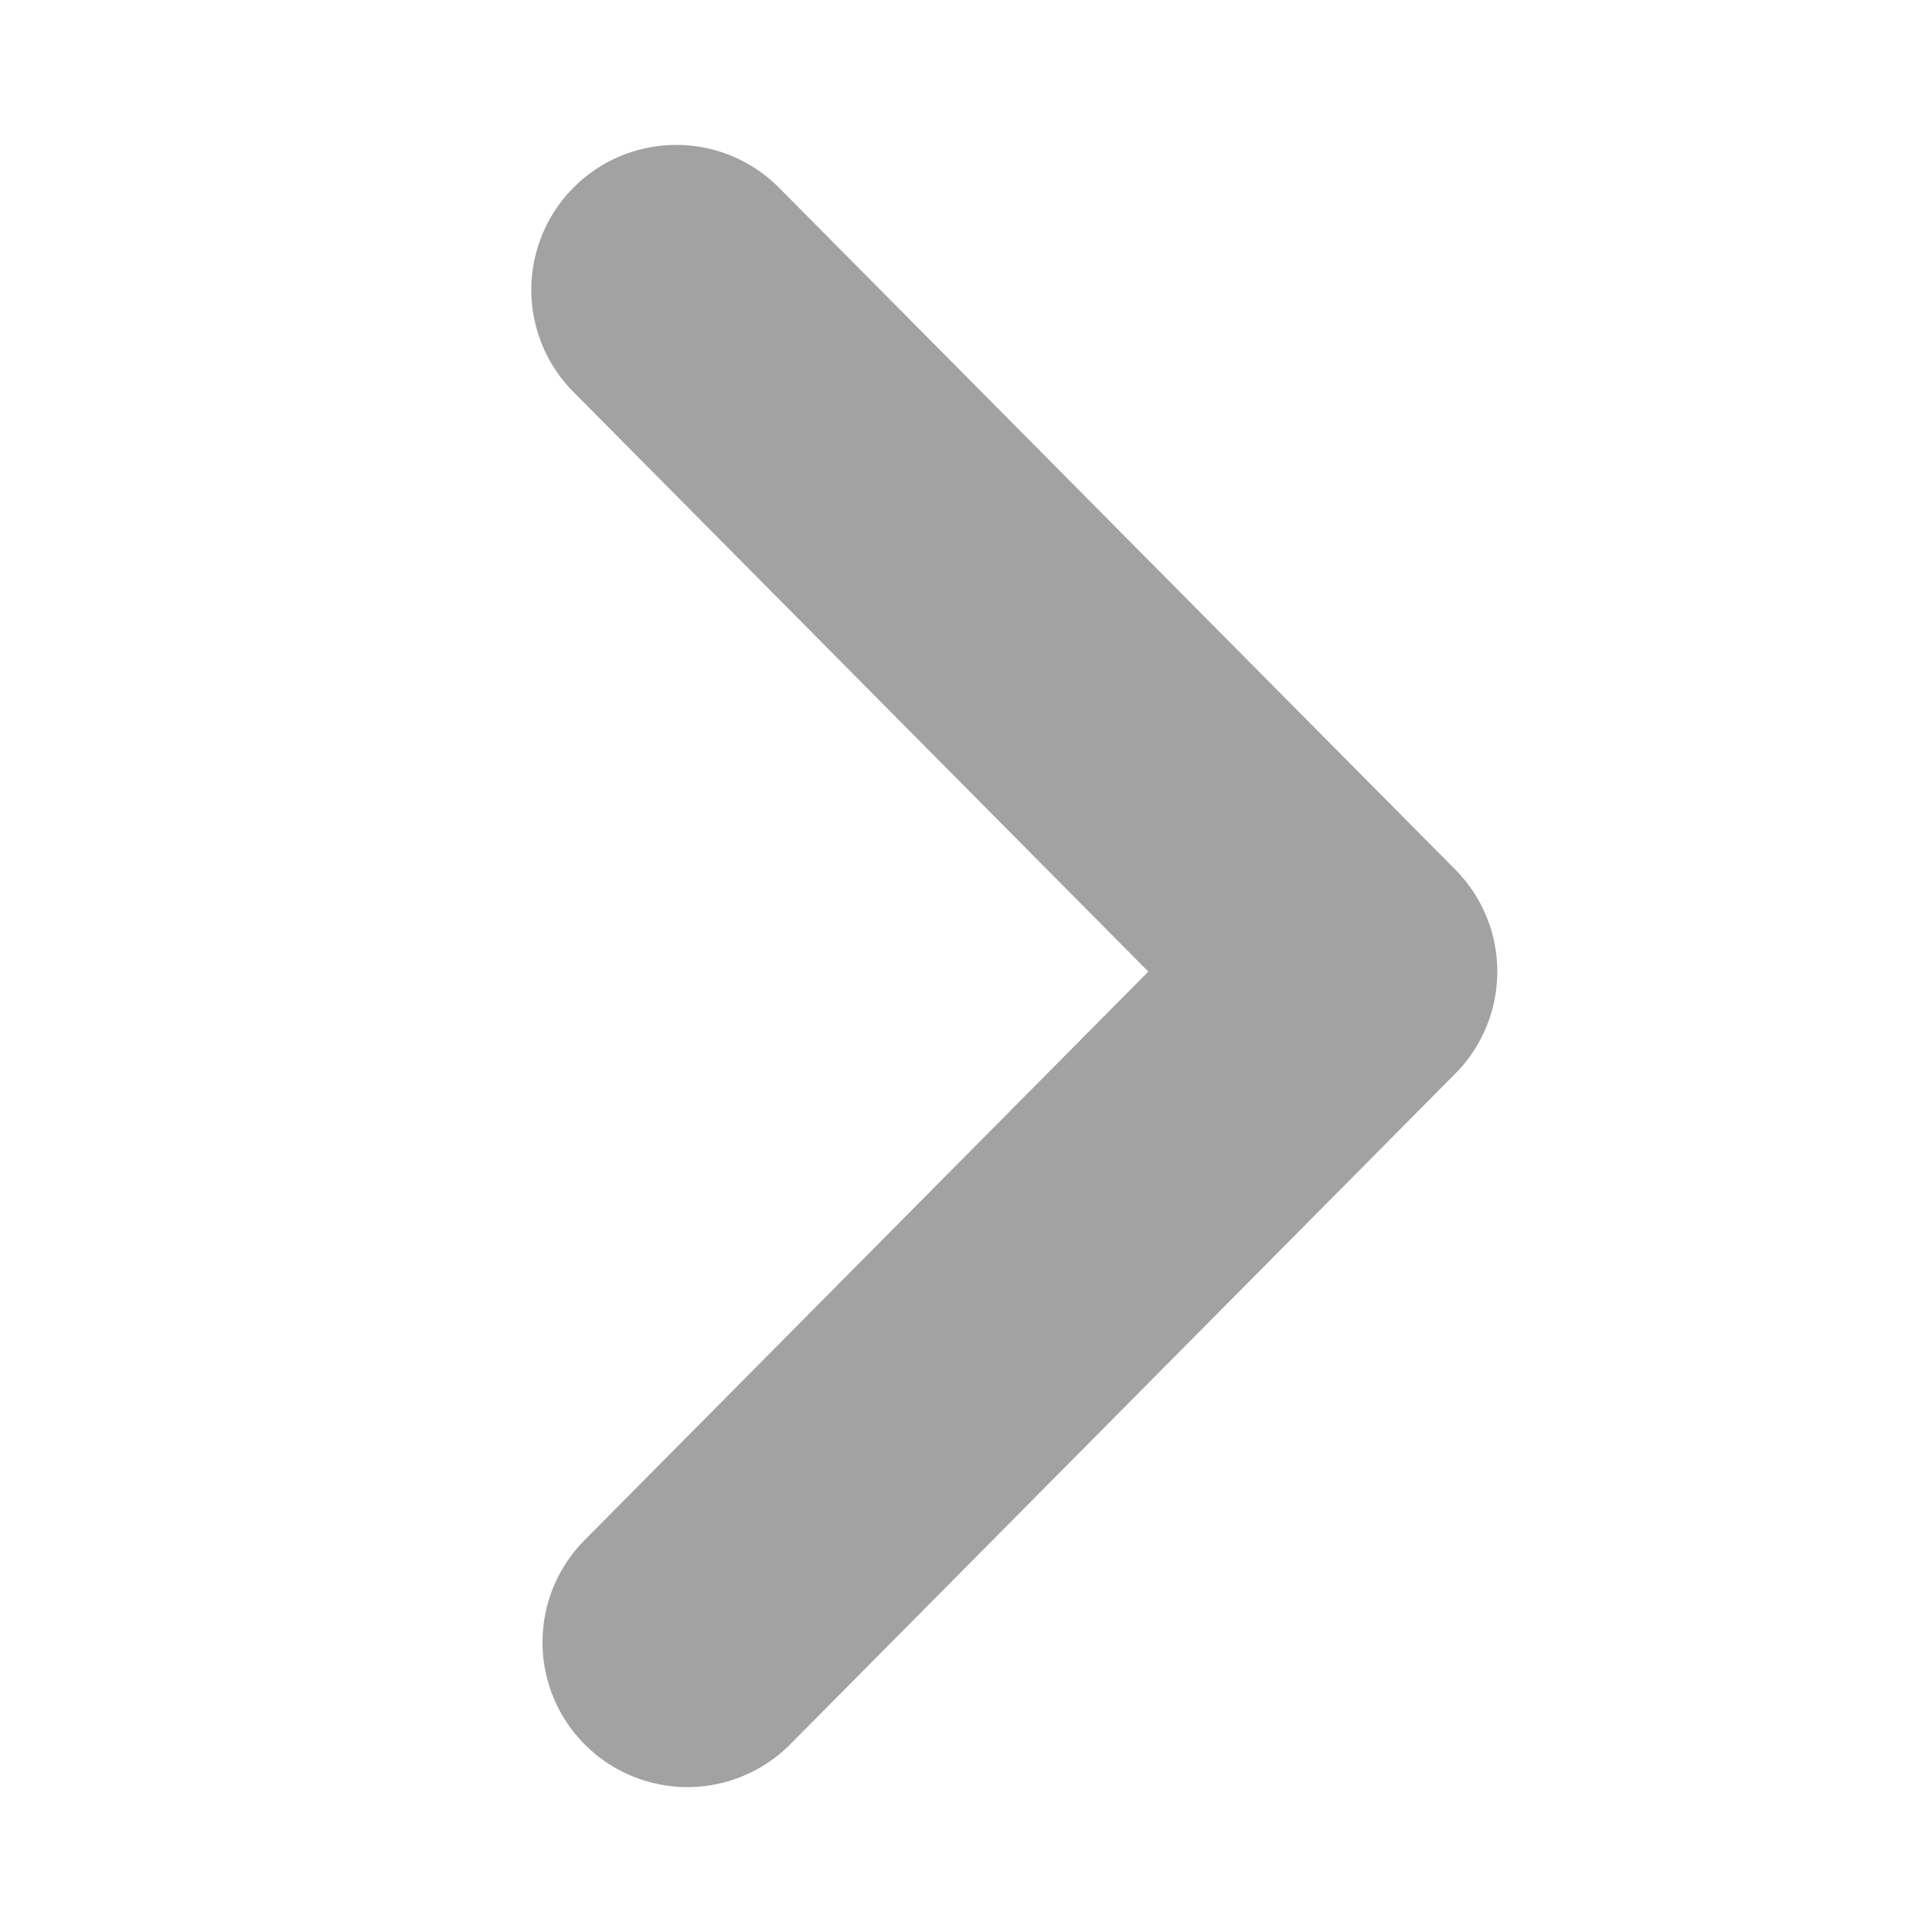
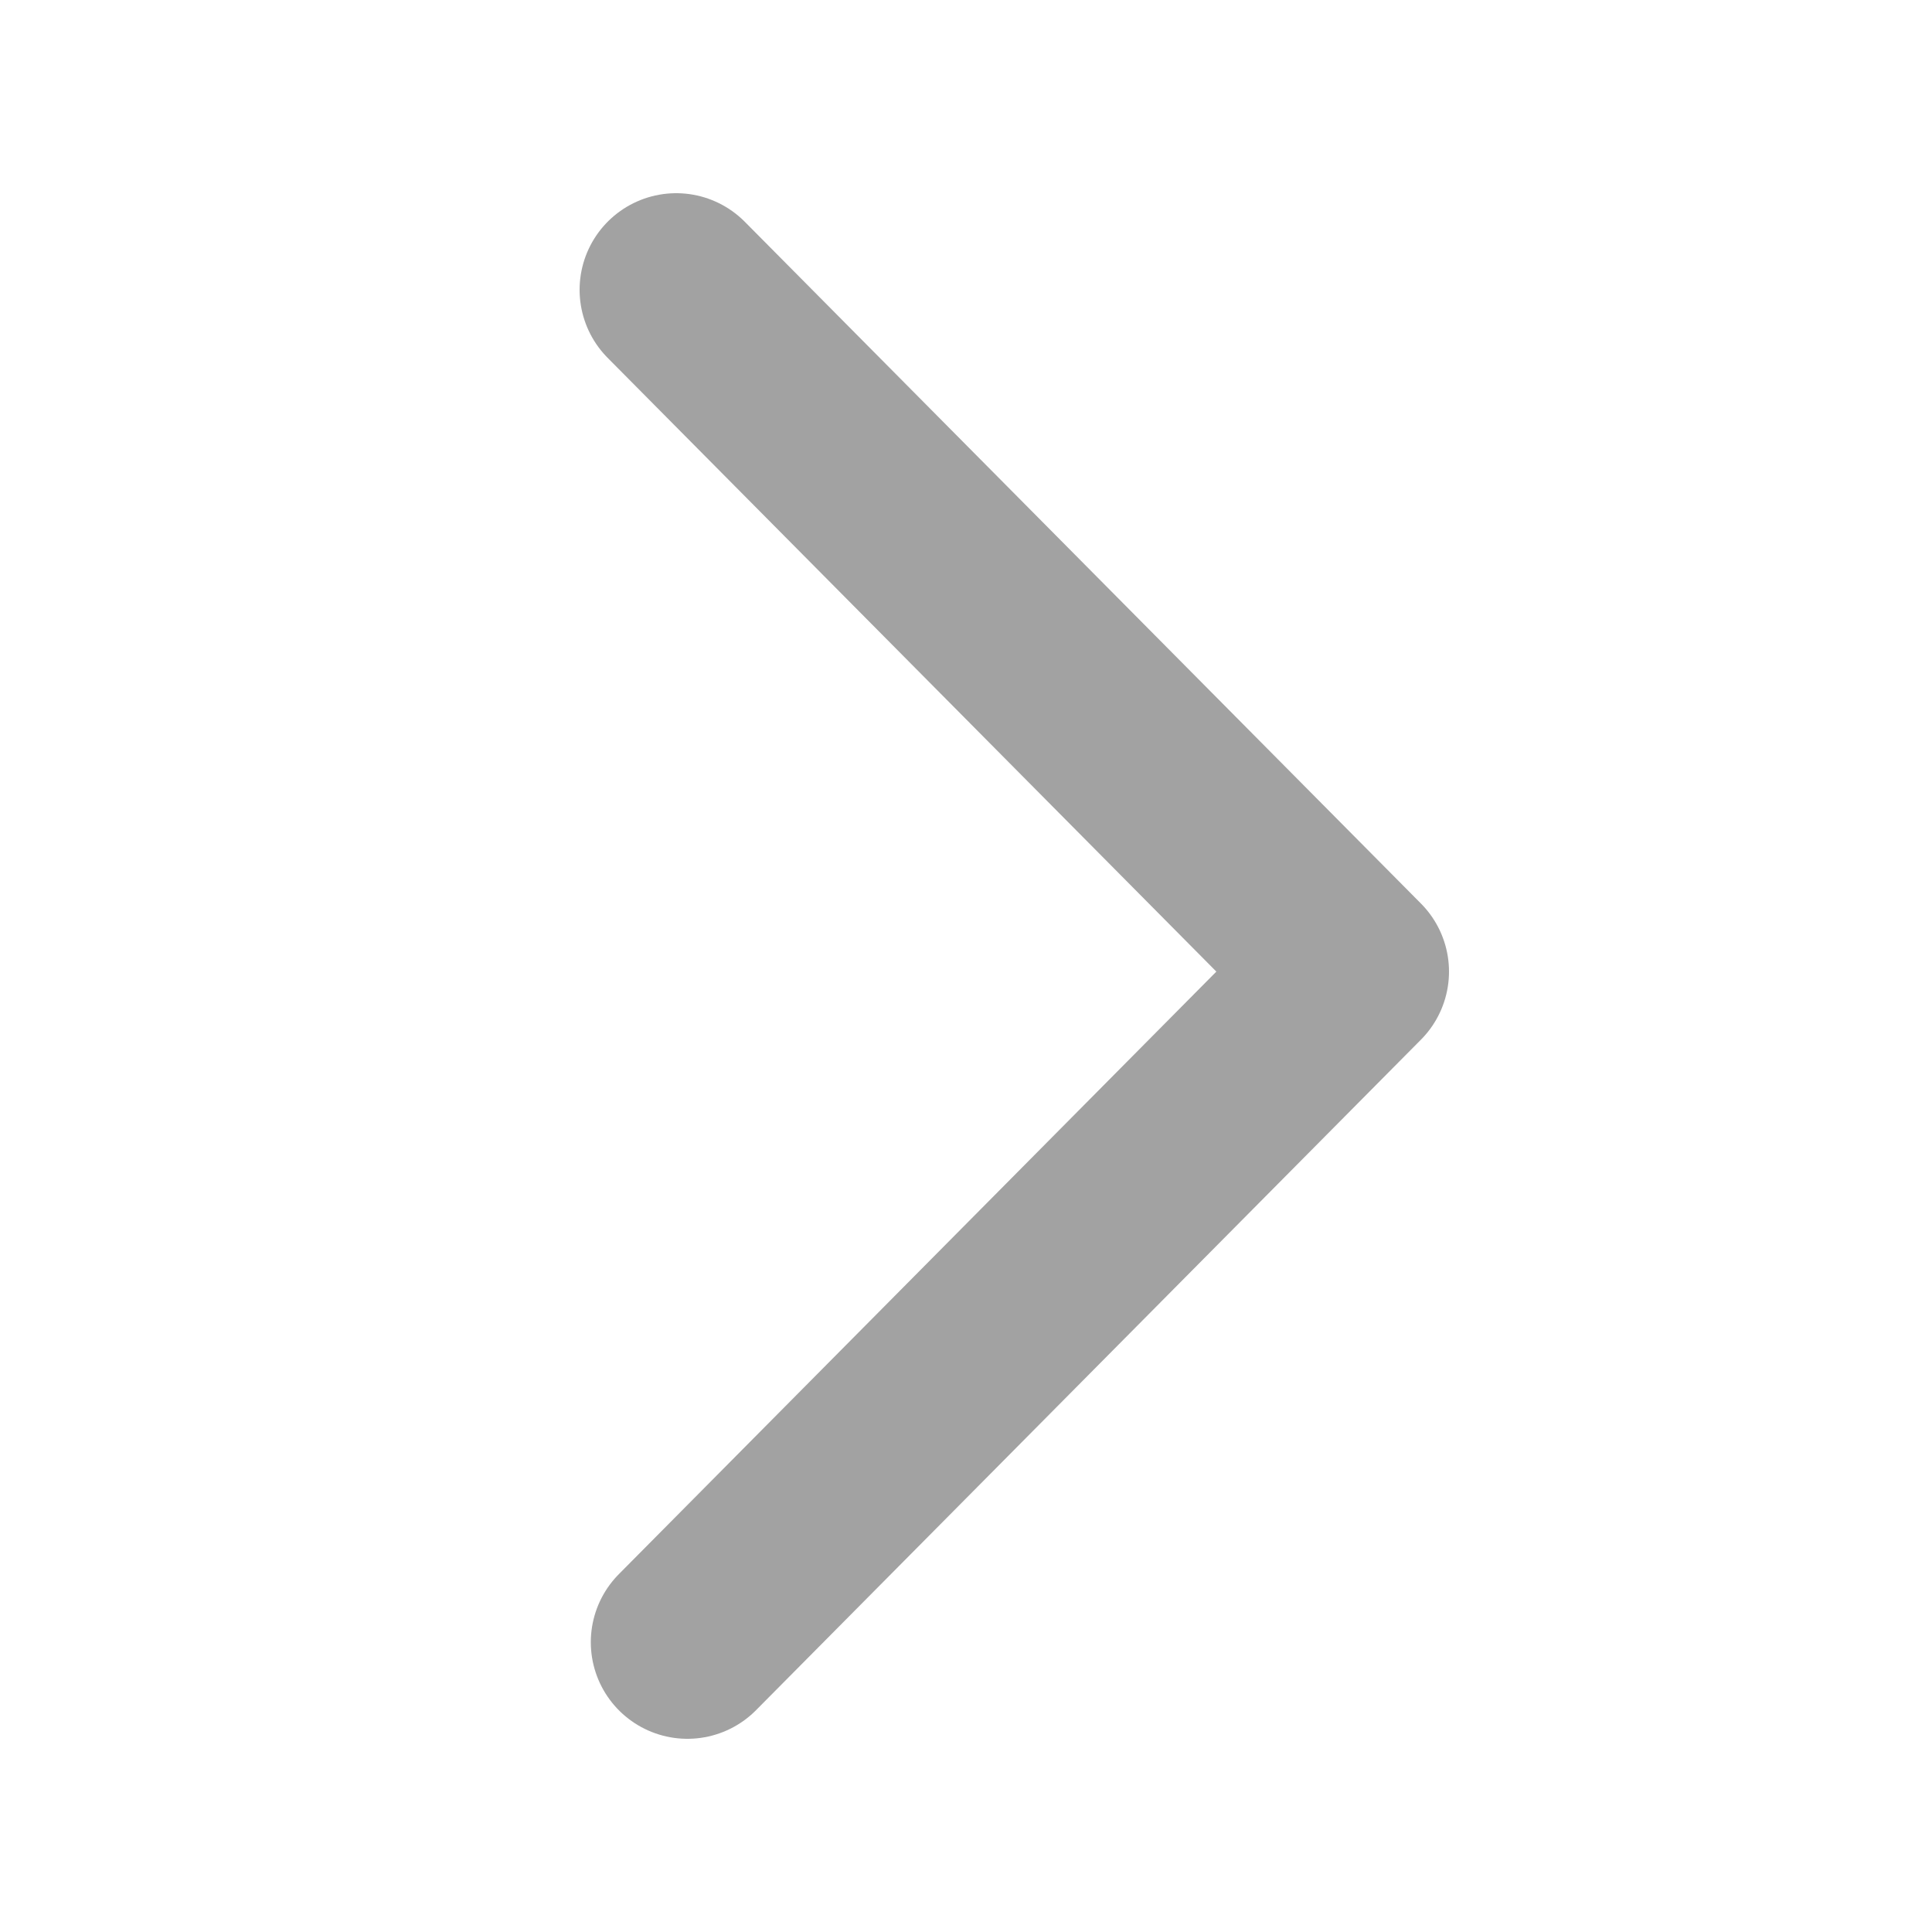
<svg xmlns="http://www.w3.org/2000/svg" width="20px" height="20px" viewBox="0 0 20 20" version="1.1">
  <defs />
  <g id="Angle-Right" stroke="none" stroke-width="1" fill="none" fill-rule="evenodd" stroke-linecap="round" stroke-linejoin="round">
-     <polyline id="Path-3" stroke="#A2A2A2" stroke-width="3" points="7 3 14 10.058 7.116 17" />
+     <polyline id="Path-3" stroke="#A2A2A2" stroke-width="2" points="7 3 14 10.058 7.116 17" />
  </g>
</svg>
